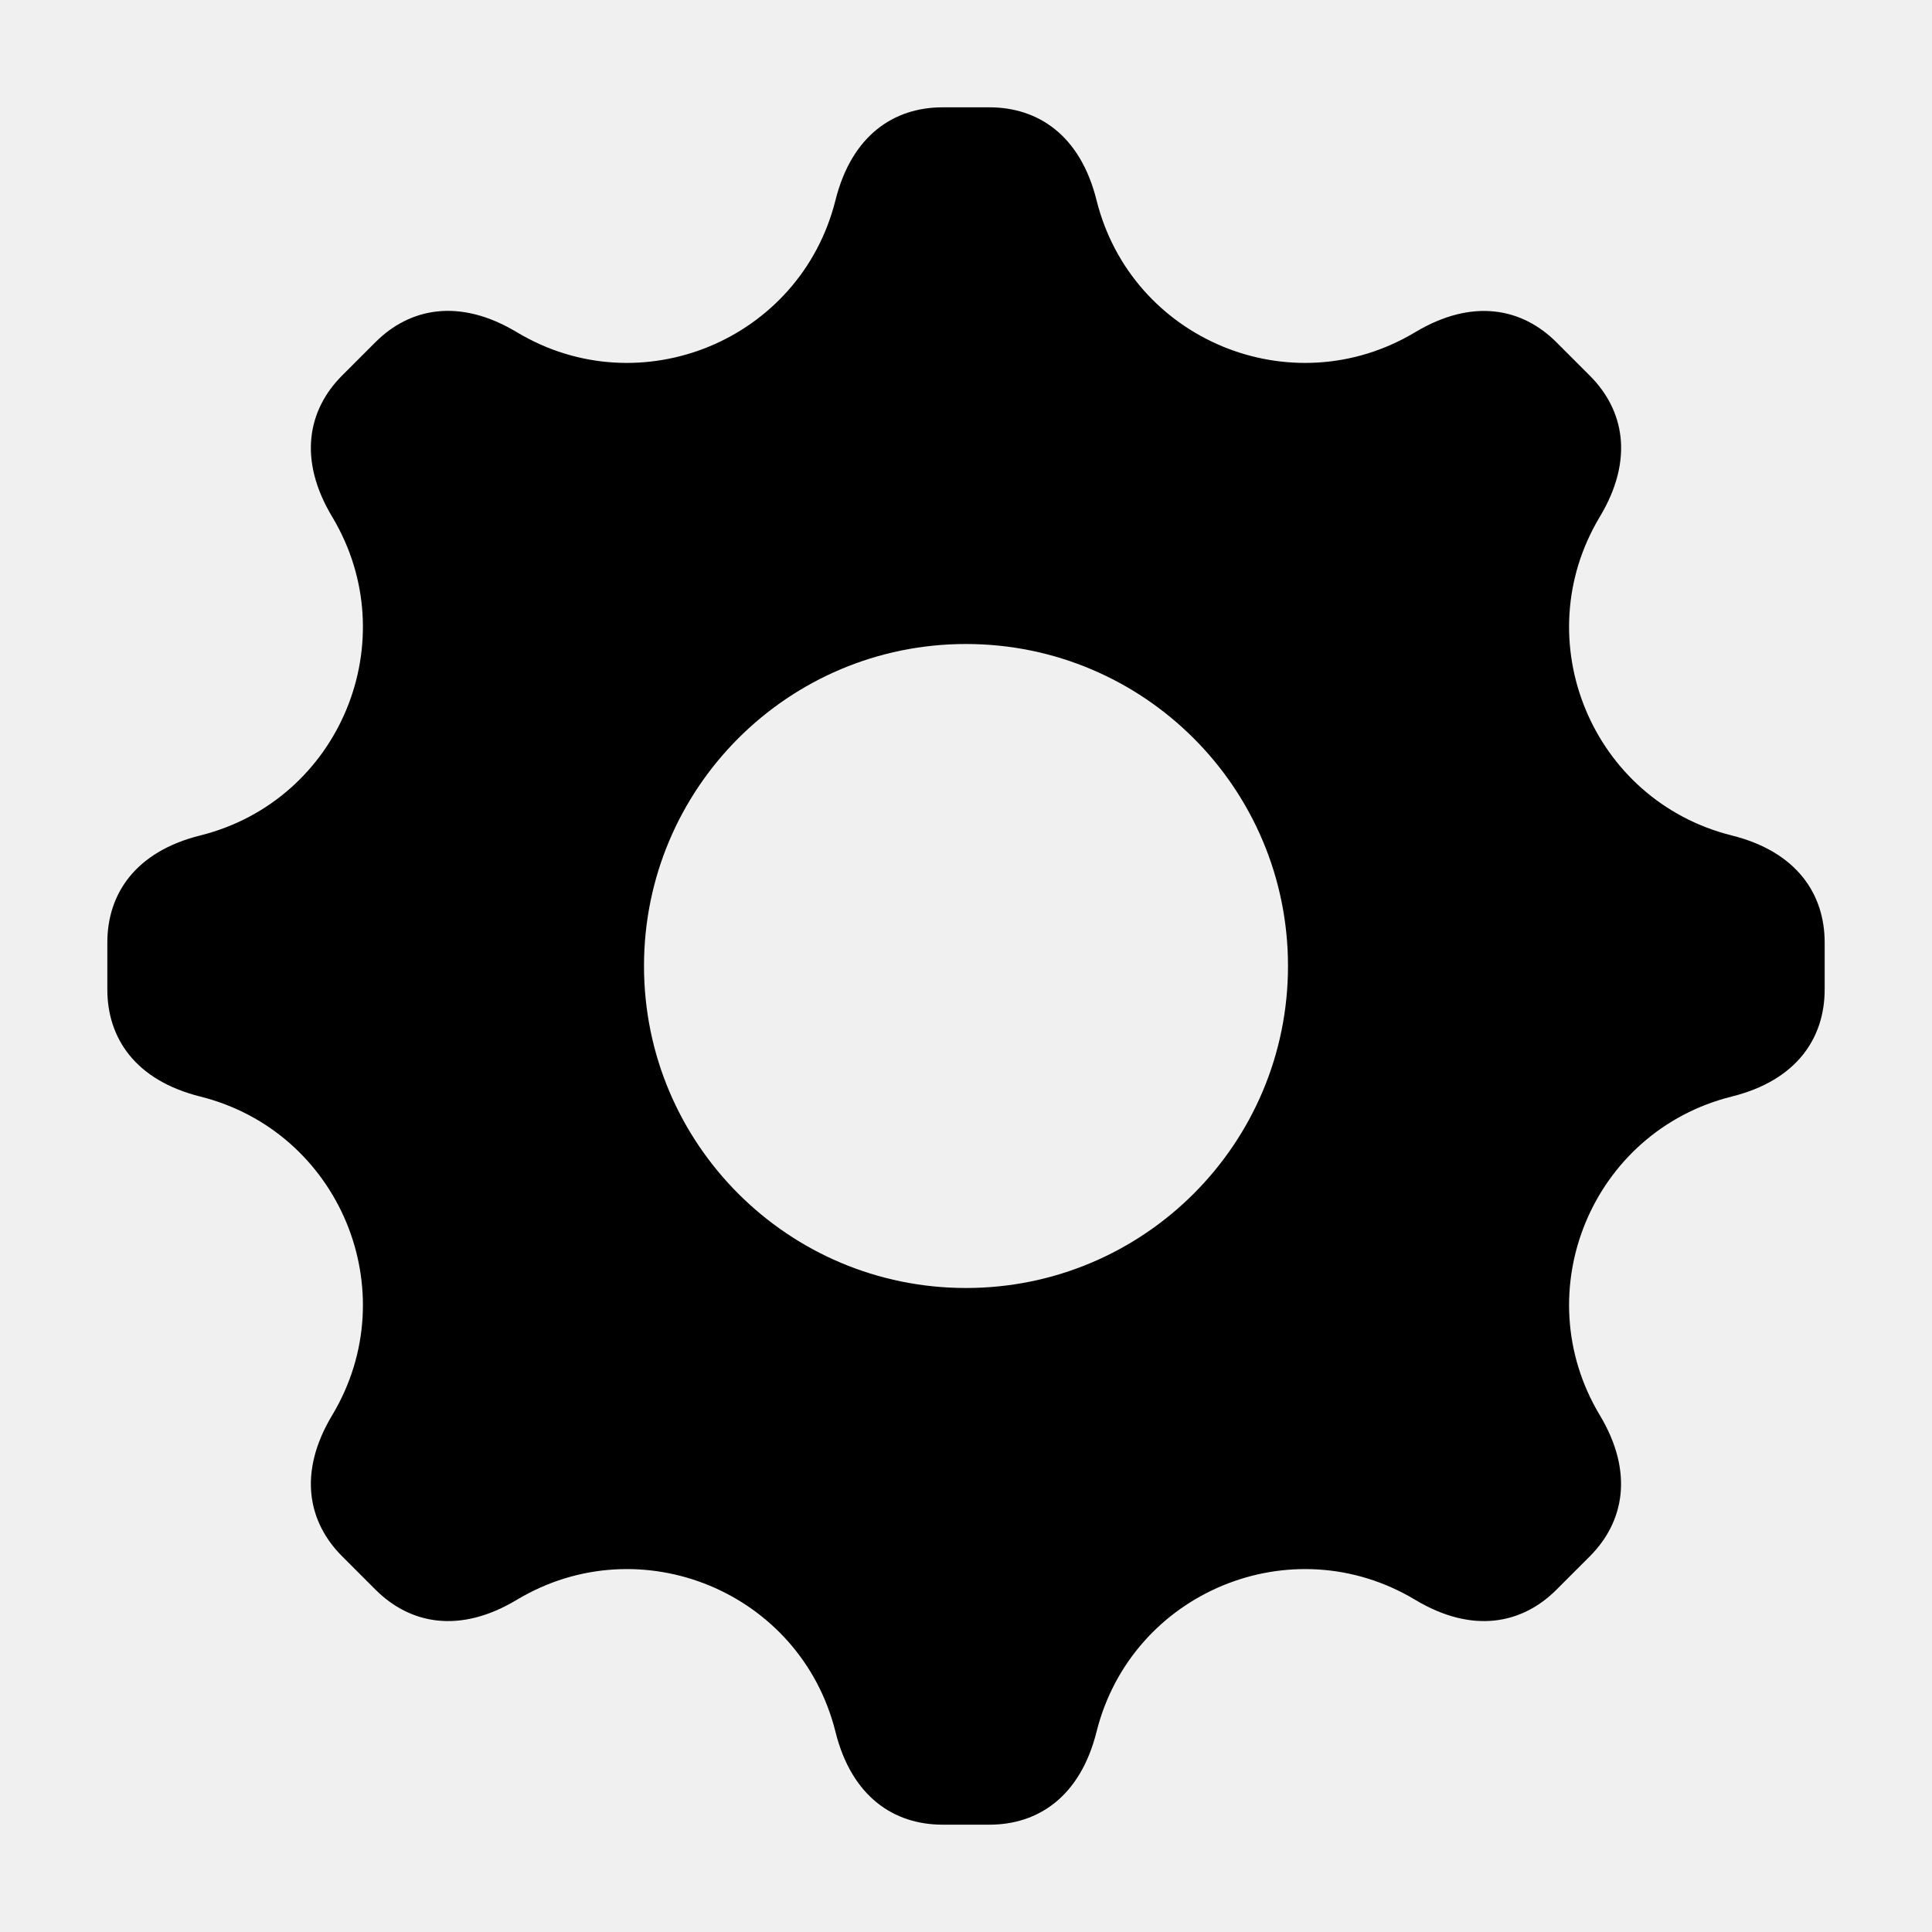
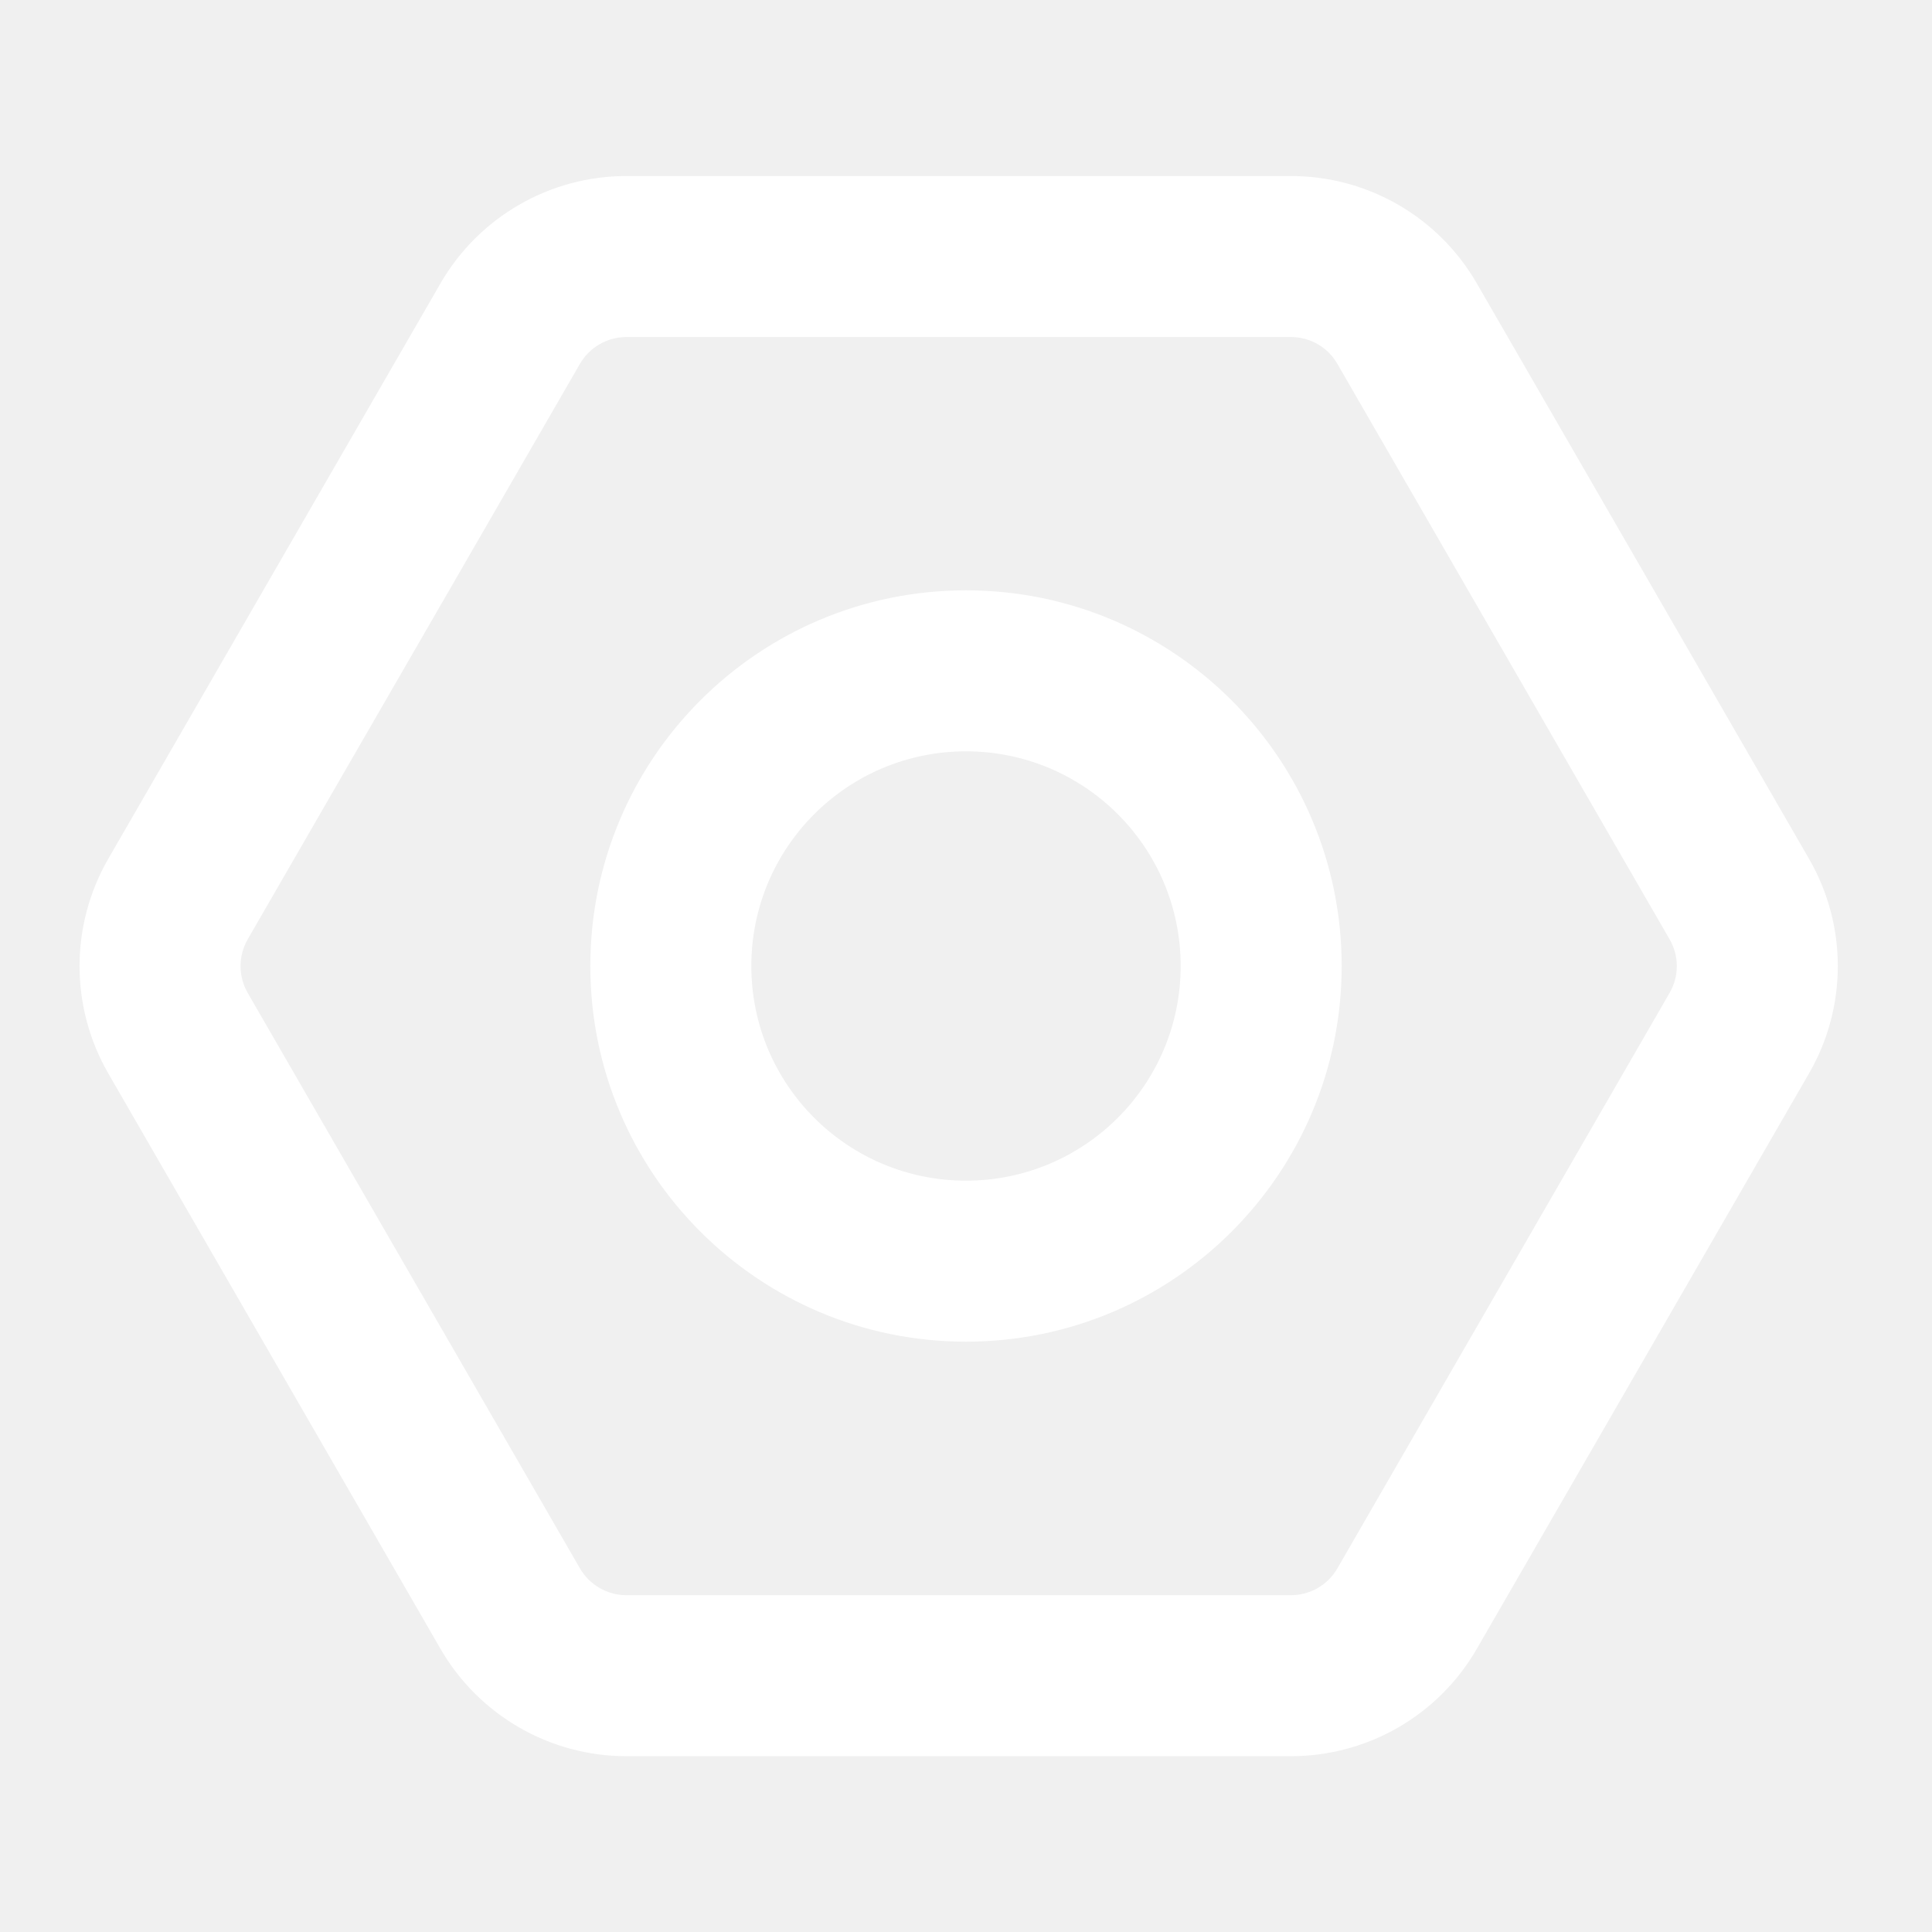
- <svg xmlns="http://www.w3.org/2000/svg" width="18px" height="18px" viewBox="0 0 18 18">
-   <path d="M16.135,7.784 C14.832,7.458 14.214,5.966 14.905,4.815 C15.227,4.279 15.13,3.817 14.811,3.499 L14.501,3.189 C14.183,2.871 13.721,2.774 13.185,3.095 C12.033,3.786 10.541,3.168 10.216,1.865 C10.065,1.258 9.669,1 9.219,1 L8.781,1 C8.331,1 7.936,1.258 7.784,1.865 C7.458,3.168 5.966,3.786 4.815,3.095 C4.279,2.773 3.816,2.87 3.498,3.188 L3.188,3.498 C2.87,3.816 2.773,4.279 3.095,4.815 C3.786,5.967 3.168,7.459 1.865,7.784 C1.26,7.935 1,8.33 1,8.781 L1,9.219 C1,9.669 1.258,10.064 1.865,10.216 C3.168,10.542 3.786,12.034 3.095,13.185 C2.773,13.721 2.87,14.183 3.189,14.501 L3.499,14.811 C3.818,15.13 4.281,15.226 4.815,14.905 C5.967,14.214 7.459,14.832 7.784,16.135 C7.935,16.742 8.331,17 8.781,17 L9.219,17 C9.669,17 10.064,16.742 10.216,16.135 C10.542,14.832 12.034,14.214 13.185,14.905 C13.72,15.226 14.182,15.13 14.501,14.811 L14.811,14.501 C15.129,14.183 15.226,13.72 14.905,13.185 C14.214,12.033 14.832,10.541 16.135,10.216 C16.742,10.065 17,9.669 17,9.219 L17,8.781 C17,8.33 16.74,7.935 16.135,7.784 L16.135,7.784 Z M9,12 C7.343,12 6,10.657 6,9 C6,7.343 7.343,6 9,6 C10.657,6 12,7.343 12,9 C12,10.657 10.657,12 9,12 L9,12 Z" />
+ <svg xmlns="http://www.w3.org/2000/svg" width="18px" height="18px" viewBox="0 0 18 18" version="1.1">
+   <g id="0430需求" stroke="none" stroke-width="1" fill="none" fill-rule="evenodd">
+     <g id="1、视频播放器" transform="translate(-673, -791)">
+       <g id="plyr-settings" transform="translate(673, 791)">
+         <rect id="矩形备份-13" fill-opacity="0" fill="#D8D8D8" x="0" y="0" width="18" height="18" />
+         <path d="M12.027,1.64 C12.742,1.64 13.402,2.021 13.759,2.64 L16.854,8.001 C17.212,8.62 17.212,9.382 16.854,10.001 L13.759,15.362 C13.402,15.981 12.742,16.362 12.027,16.362 L5.836,16.362 C5.122,16.362 4.462,15.981 4.104,15.362 L1.009,10.001 C0.652,9.382 0.652,8.62 1.009,8.001 L4.104,2.64 C4.462,2.021 5.122,1.64 5.836,1.64 L12.027,1.64 Z M12.027,3.14 L5.836,3.14 C5.658,3.14 5.493,3.235 5.403,3.39 L2.308,8.751 C2.219,8.906 2.219,9.096 2.308,9.251 L5.403,14.612 C5.493,14.767 5.658,14.862 5.836,14.862 L12.027,14.862 C12.206,14.862 12.371,14.767 12.46,14.612 L15.555,9.251 C15.645,9.096 15.645,8.906 15.555,8.751 L12.46,3.39 C12.371,3.235 12.206,3.14 12.027,3.14 Z M9,5.5 C10.933,5.5 12.5,7.067 12.5,9 C12.5,10.933 10.933,12.5 9,12.5 C7.067,12.5 5.5,10.933 5.5,9 C5.5,7.067 7.067,5.5 9,5.5 Z M9,7 C7.895,7 7,7.895 7,9 C7,10.105 7.895,11 9,11 C10.105,11 11,10.105 11,9 C11,7.895 10.105,7 9,7 Z" id="形状结合" fill="#FFFFFF" fill-rule="nonzero" />
+       </g>
+     </g>
+   </g>
</svg>
